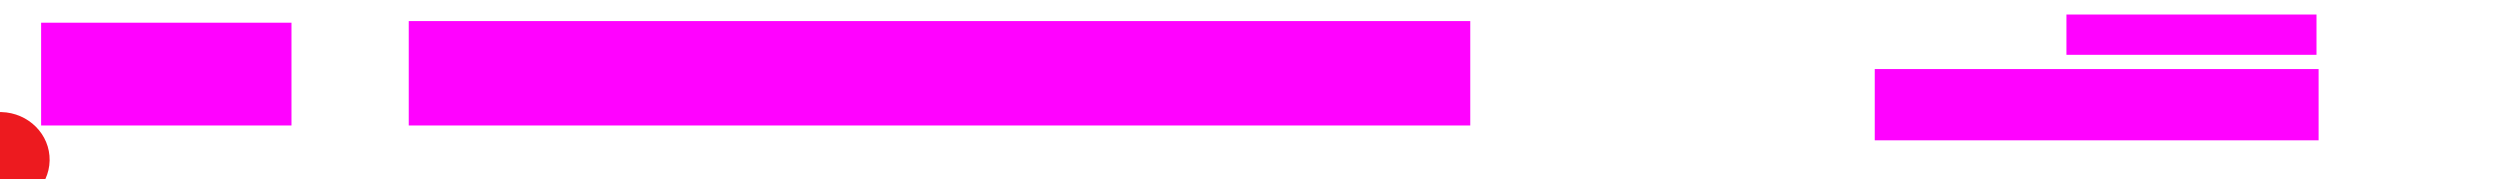
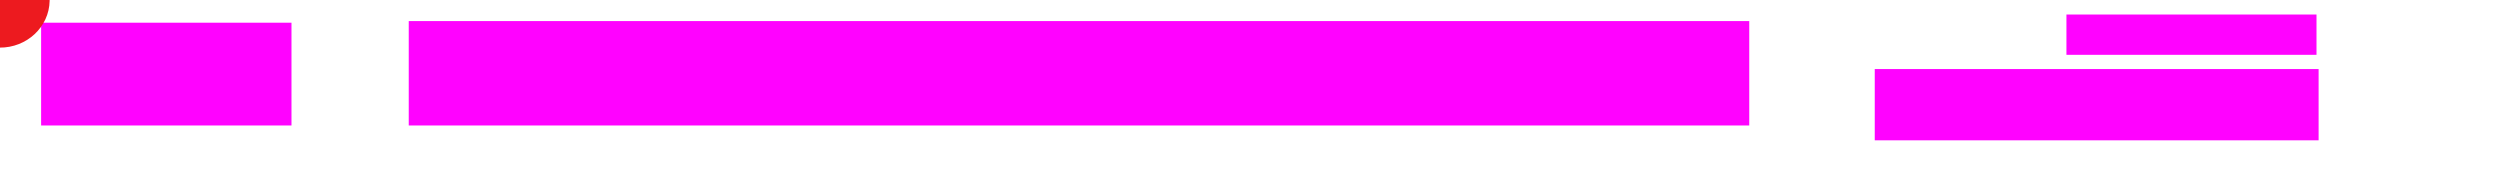
<svg xmlns="http://www.w3.org/2000/svg" width="210mm" height="15mm" viewBox="0 0 210 15" version="1.1" id="svg6853">
  <defs id="defs6847" />
  <g id="layer1" transform="translate(0,-282)" style="display:inline">
    <rect style="opacity:0.99;fill:#ff00ff;fill-opacity:1;stroke:none;stroke-width:0.104;stroke-miterlimit:4;stroke-dasharray:none;stroke-dashoffset:9.449;stroke-opacity:1" id="rect9419" width="21.005" height="3.385" x="173.581" y="283.22" ry="0">
      </rect>
-     <rect ry="0" y="283.771" x="34.334" height="8.769" width="89.169" id="rect9434" style="opacity:0.99;fill:#ff00ff;fill-opacity:1;stroke:none;stroke-width:0.344;stroke-miterlimit:4;stroke-dasharray:none;stroke-dashoffset:9.449;stroke-opacity:1">
+     <rect ry="0" y="283.771" x="34.334" height="8.769" width="112.603" id="rect9434" style="opacity:0.99;fill:#ff00ff;fill-opacity:1;stroke:none;stroke-width:0.386;stroke-miterlimit:4;stroke-dasharray:none;stroke-dashoffset:9.449;stroke-opacity:1">
      </rect>
    <rect style="opacity:0.99;fill:#ff00ff;fill-opacity:1;stroke:none;stroke-width:0.184;stroke-miterlimit:4;stroke-dasharray:none;stroke-dashoffset:9.449;stroke-opacity:1" id="rect9444" width="37.284" height="5.987" x="157.479" y="287.8" ry="0">
      </rect>
    <rect ry="0" y="283.907" x="3.454" height="8.633" width="21.031" id="rect9454" style="opacity:0.99;fill:#ff00ff;fill-opacity:1;stroke:none;stroke-width:0.166;stroke-miterlimit:4;stroke-dasharray:none;stroke-dashoffset:9.449;stroke-opacity:1">
      </rect>
-     <path d="m 0.113,291.414 a 4.169,4 0 0 1 4.056,4.072 4.169,4 0 0 1 -4.209,3.927 4.169,4 0 0 1 -4.129,-4.004 4.169,4 0 0 1 4.137,-3.996" id="path3902" style="display:inline;opacity:1;fill:#ed1a1f;fill-opacity:1;stroke:none;stroke-width:0.5;stroke-miterlimit:4;stroke-dasharray:none;stroke-dashoffset:9.449;stroke-opacity:1">
+   </g>
+   <g id="layer4" />
+   <g id="layer3">
+     <path transform="translate(0,-282)" d="m 0.113,278.001 a 4.169,4 0 0 1 4.056,4.072 4.169,4 0 0 1 -4.209,3.927 4.169,4 0 0 1 -4.129,-4.004 4.169,4 0 0 1 4.137,-3.996" id="path3902" style="display:inline;opacity:1;fill:#ed1a1f;fill-opacity:1;stroke:none;stroke-width:0.5;stroke-miterlimit:4;stroke-dasharray:none;stroke-dashoffset:9.449;stroke-opacity:1">
      </path>
  </g>
-   <g id="layer4" />
-   <g id="layer3" />
  <g id="layer2" style="display:none">
    <text transform="translate(0,-282)" xml:space="preserve" style="font-style:normal;font-variant:normal;font-weight:normal;font-stretch:normal;font-size:11.289px;line-height:1.25;font-family:comfortaa;-inkscape-font-specification:comfortaa;letter-spacing:0px;word-spacing:0px;fill:#000000;fill-opacity:1;stroke:none;stroke-width:0.265" x="41.899" y="293.771" id="text9438">
      <tspan id="tspan9436" x="41.899" y="293.771" style="font-size:9.172px;stroke-width:0.265">ELEE09023</tspan>
    </text>
    <text transform="translate(0,-282)" id="text9448" y="293.504" x="3.002" style="font-style:normal;font-variant:normal;font-weight:normal;font-stretch:normal;font-size:11.289px;line-height:1.25;font-family:comfortaa;-inkscape-font-specification:comfortaa;letter-spacing:0px;word-spacing:0px;fill:#000000;fill-opacity:1;stroke:none;stroke-width:0.265" xml:space="preserve">
      <tspan style="font-size:5.644px;stroke-width:0.265" y="293.504" x="3.002" id="tspan9446">20-Apr-2020</tspan>
    </text>
    <text transform="translate(0,-282)" id="text9458" y="293.771" x="97.462" style="font-style:normal;font-variant:normal;font-weight:normal;font-stretch:normal;font-size:11.289px;line-height:1.25;font-family:comfortaa;-inkscape-font-specification:comfortaa;letter-spacing:0px;word-spacing:0px;fill:#000000;fill-opacity:1;stroke:none;stroke-width:0.265" xml:space="preserve">
      <tspan style="font-size:9.172px;stroke-width:0.265" y="293.771" x="97.462" id="tspan9456">5/16</tspan>
    </text>
    <text transform="translate(0,-282)" xml:space="preserve" style="font-style:normal;font-variant:normal;font-weight:normal;font-stretch:normal;font-size:3.528px;line-height:1.25;font-family:comfortaa;-inkscape-font-specification:comfortaa;letter-spacing:0px;word-spacing:0px;fill:#000000;fill-opacity:1;stroke:none;stroke-width:0.265" x="2.829" y="287.054" id="text9427">
      <tspan id="tspan9425" x="2.829" y="287.054" style="font-style:normal;font-variant:normal;font-weight:normal;font-stretch:normal;font-size:3.528px;font-family:comfortaa;-inkscape-font-specification:comfortaa;stroke-width:0.265">B123456</tspan>
    </text>
  </g>
</svg>
